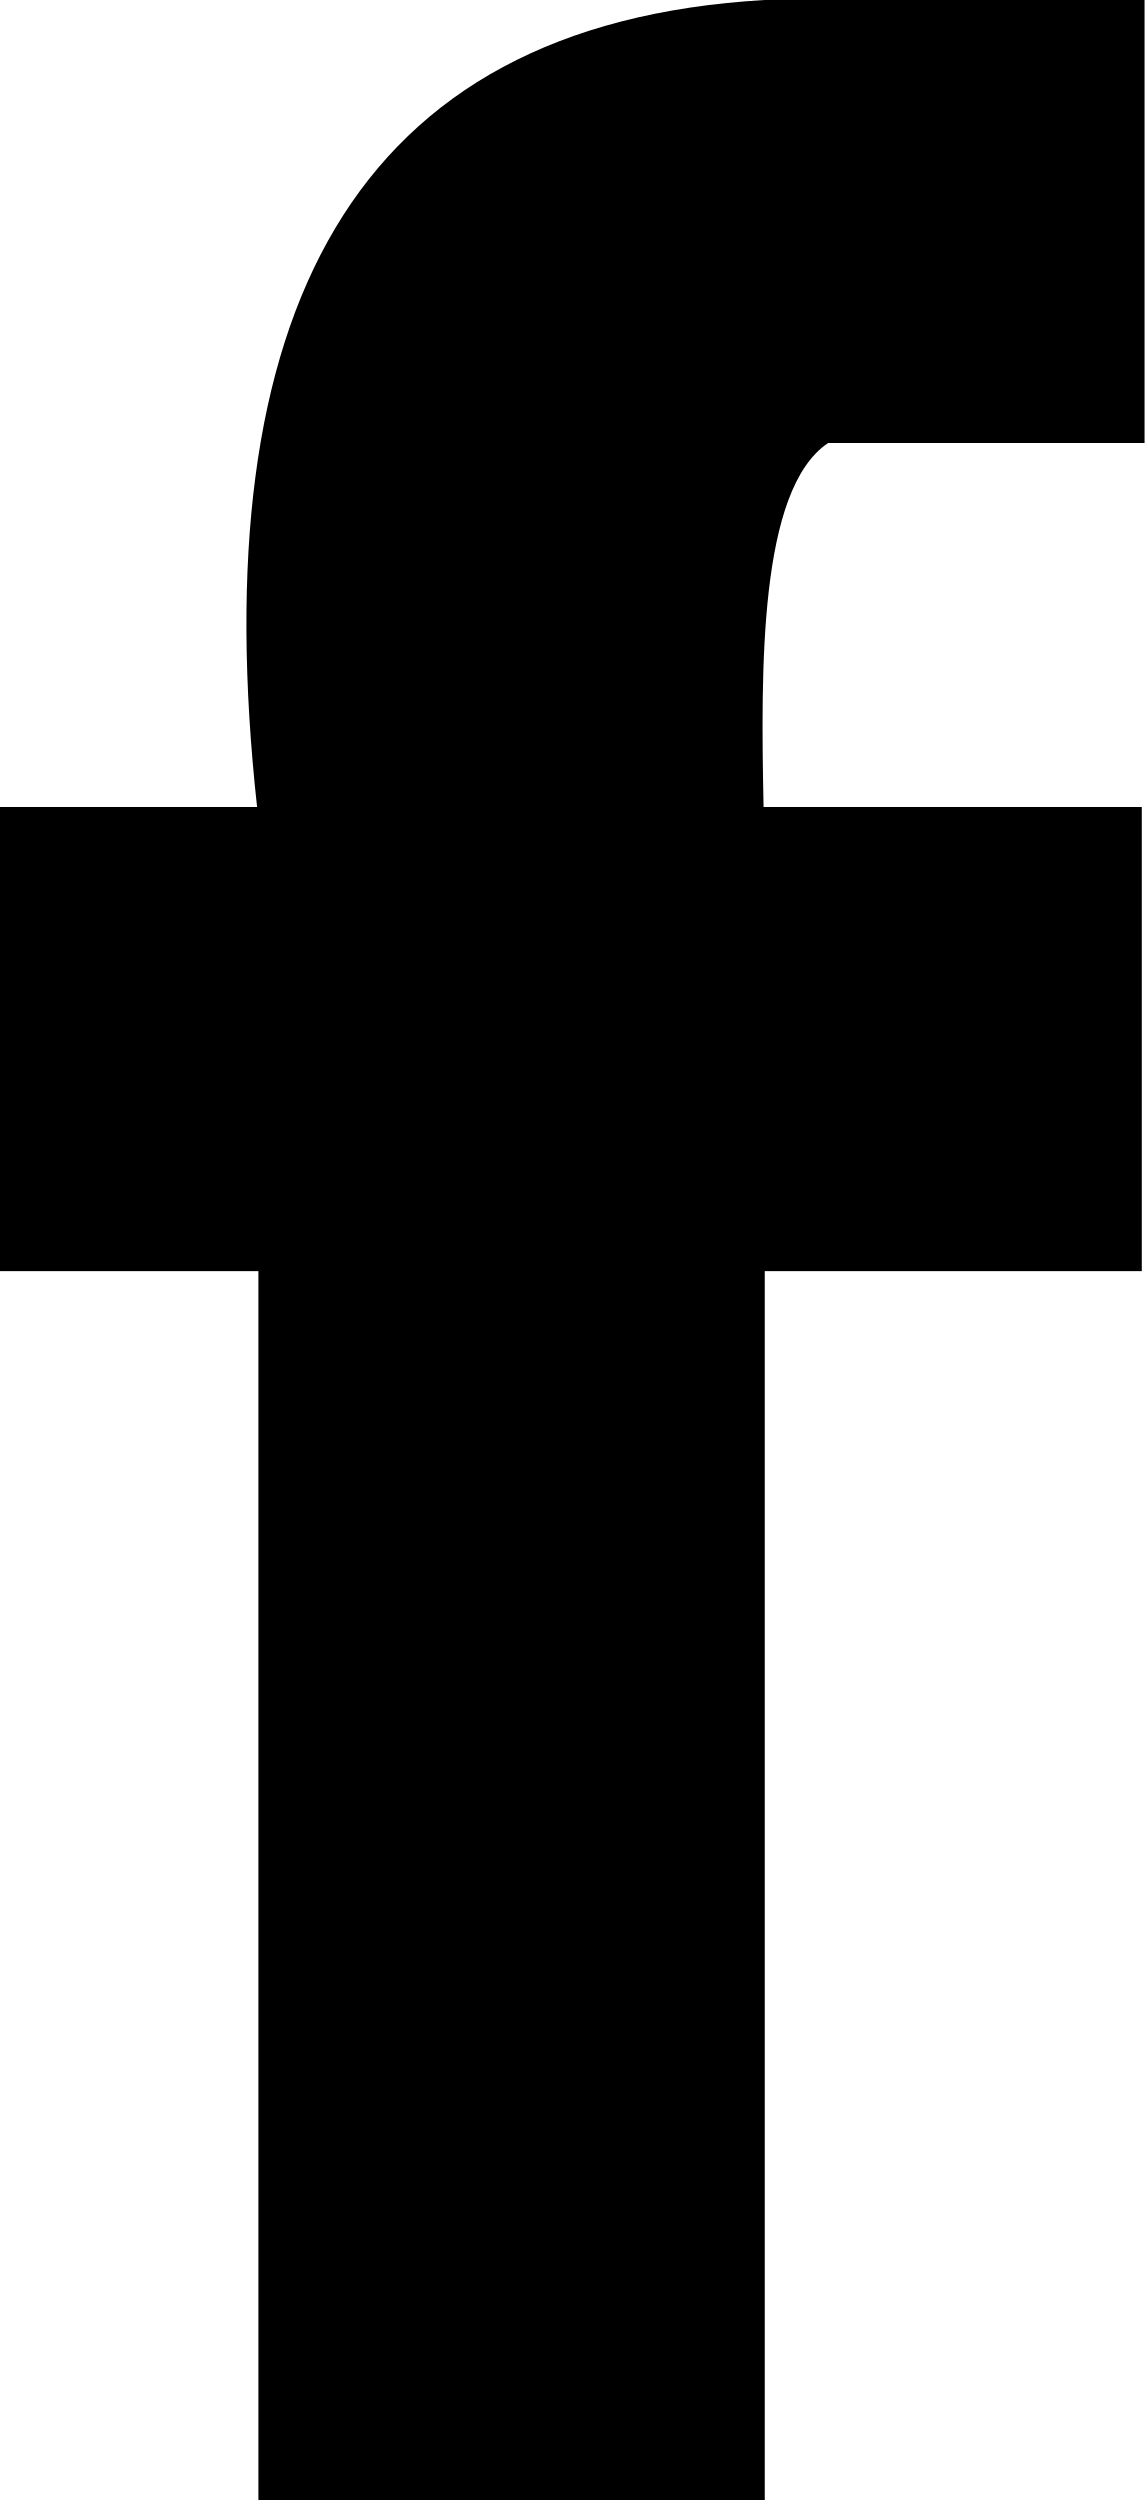
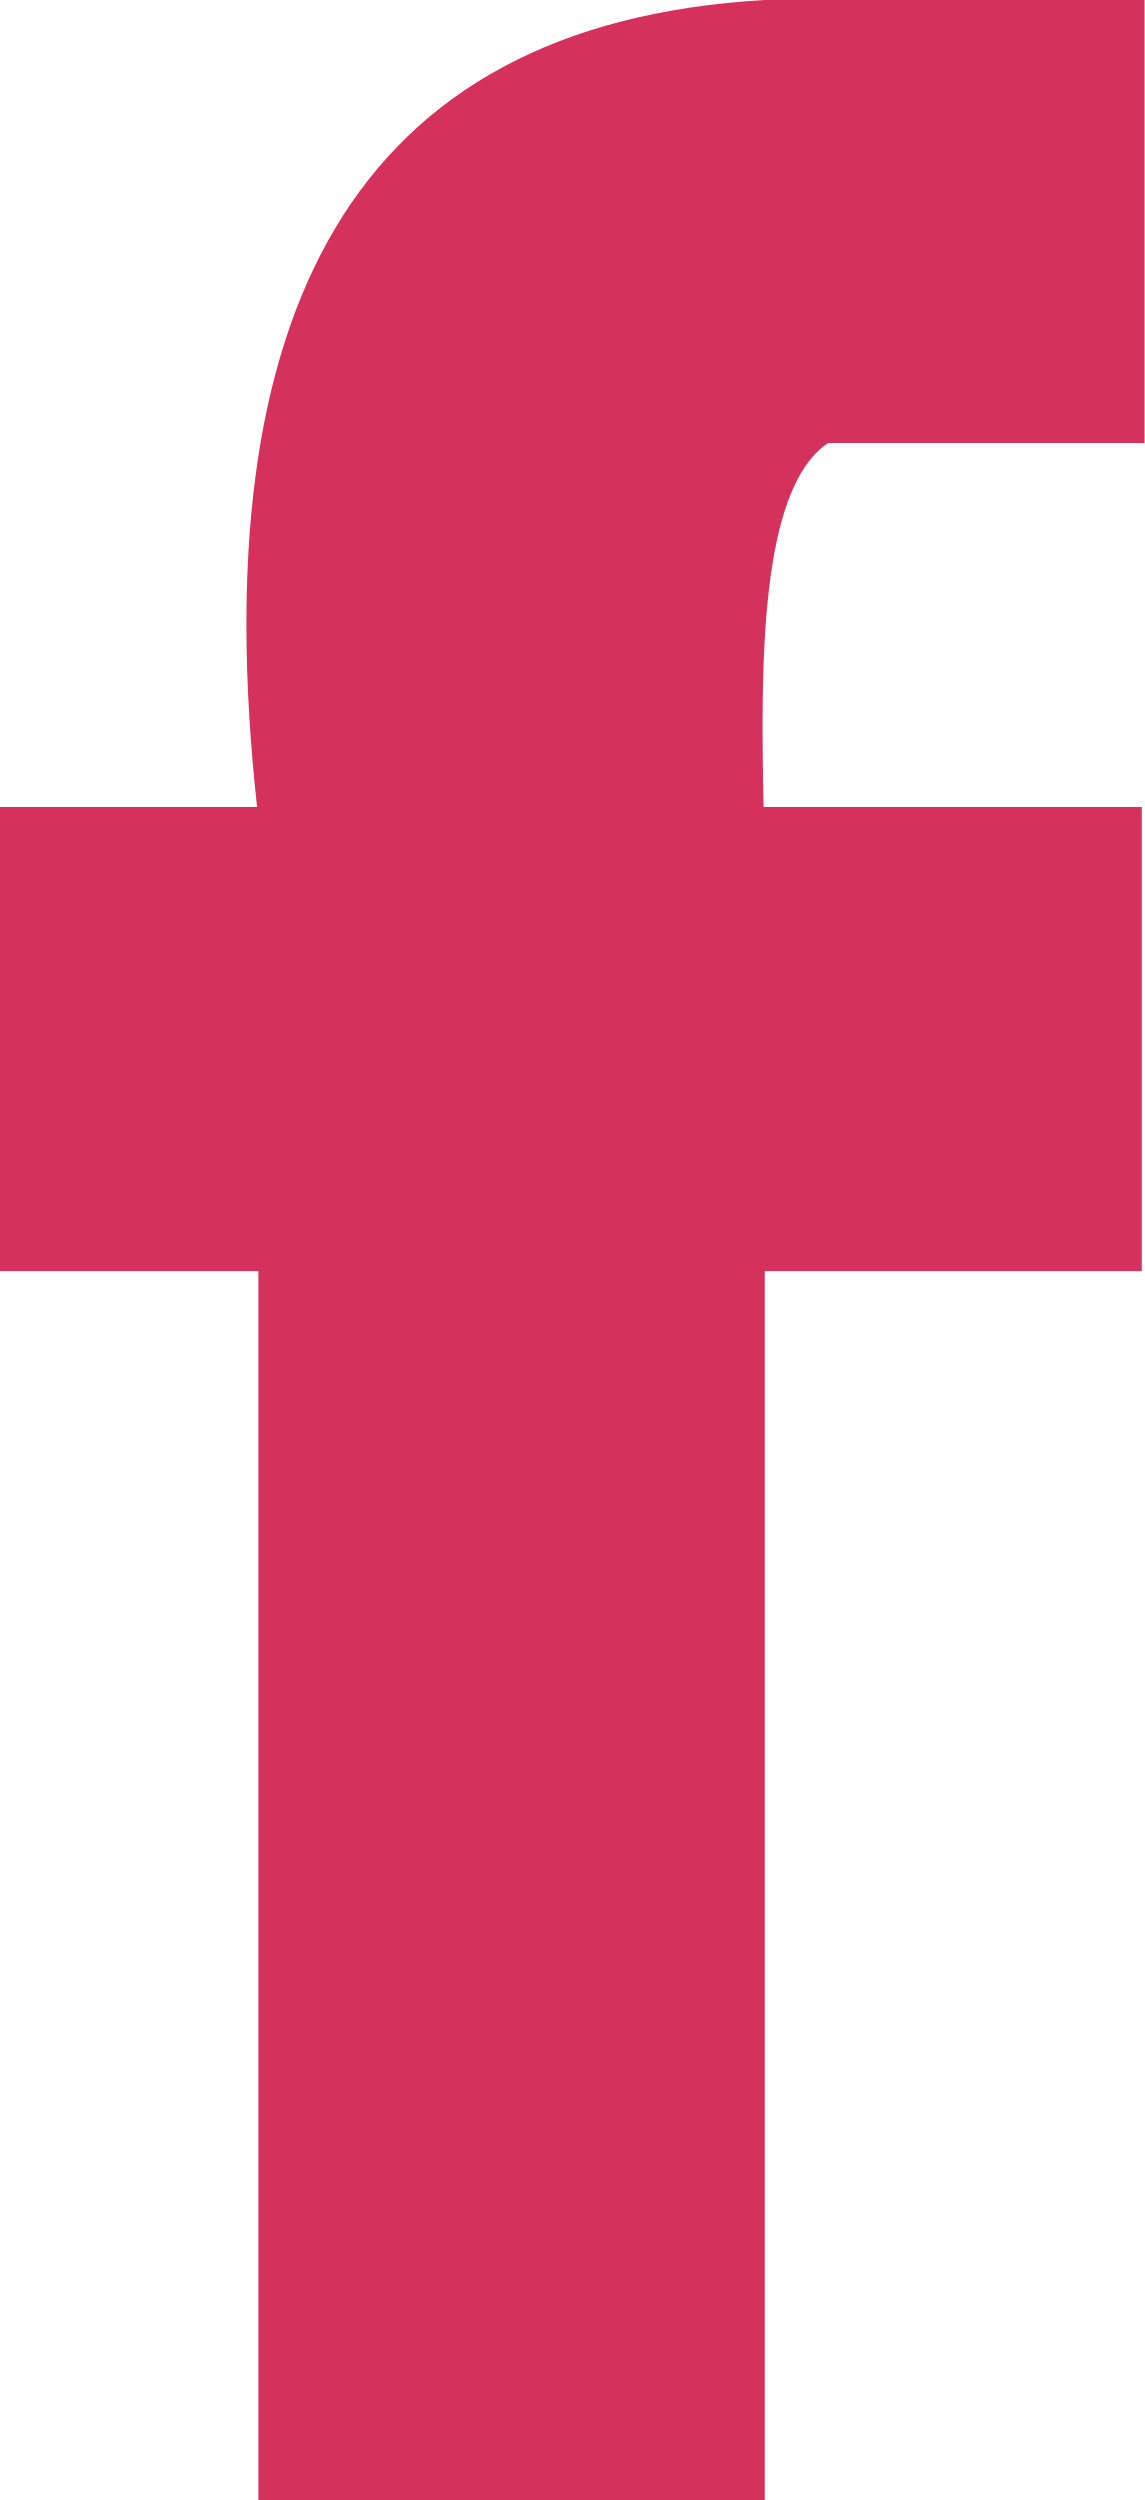
<svg xmlns="http://www.w3.org/2000/svg" version="1.0" id="Layer_1" x="0px" y="0px" width="8.673px" height="18.944px" viewBox="0 0 8.673 18.944" enable-background="new 0 0 8.673 18.944" xml:space="preserve">
-   <path d="M6.275,3.357c0.799,0,1.599,0,2.398,0c0-1.119,0-2.238,0-3.357c-0.959,0-1.92,0-2.878,0C2.656,0.181,1.54,2.387,1.948,6.115  H0v3.517h1.958c0,3.104,0,6.208,0,9.312c1.279,0,2.558,0,3.837,0c0-3.104,0-6.208,0-9.312h2.857V6.115H5.786  C5.765,5.07,5.75,3.709,6.275,3.357z" />
+   <path fill="#d4315d" d="M6.275,3.357c0.799,0,1.599,0,2.398,0c0-1.119,0-2.238,0-3.357c-0.959,0-1.92,0-2.878,0C2.656,0.181,1.54,2.387,1.948,6.115  H0v3.517h1.958c0,3.104,0,6.208,0,9.312c1.279,0,2.558,0,3.837,0c0-3.104,0-6.208,0-9.312h2.857V6.115H5.786  C5.765,5.07,5.75,3.709,6.275,3.357z" />
</svg>
